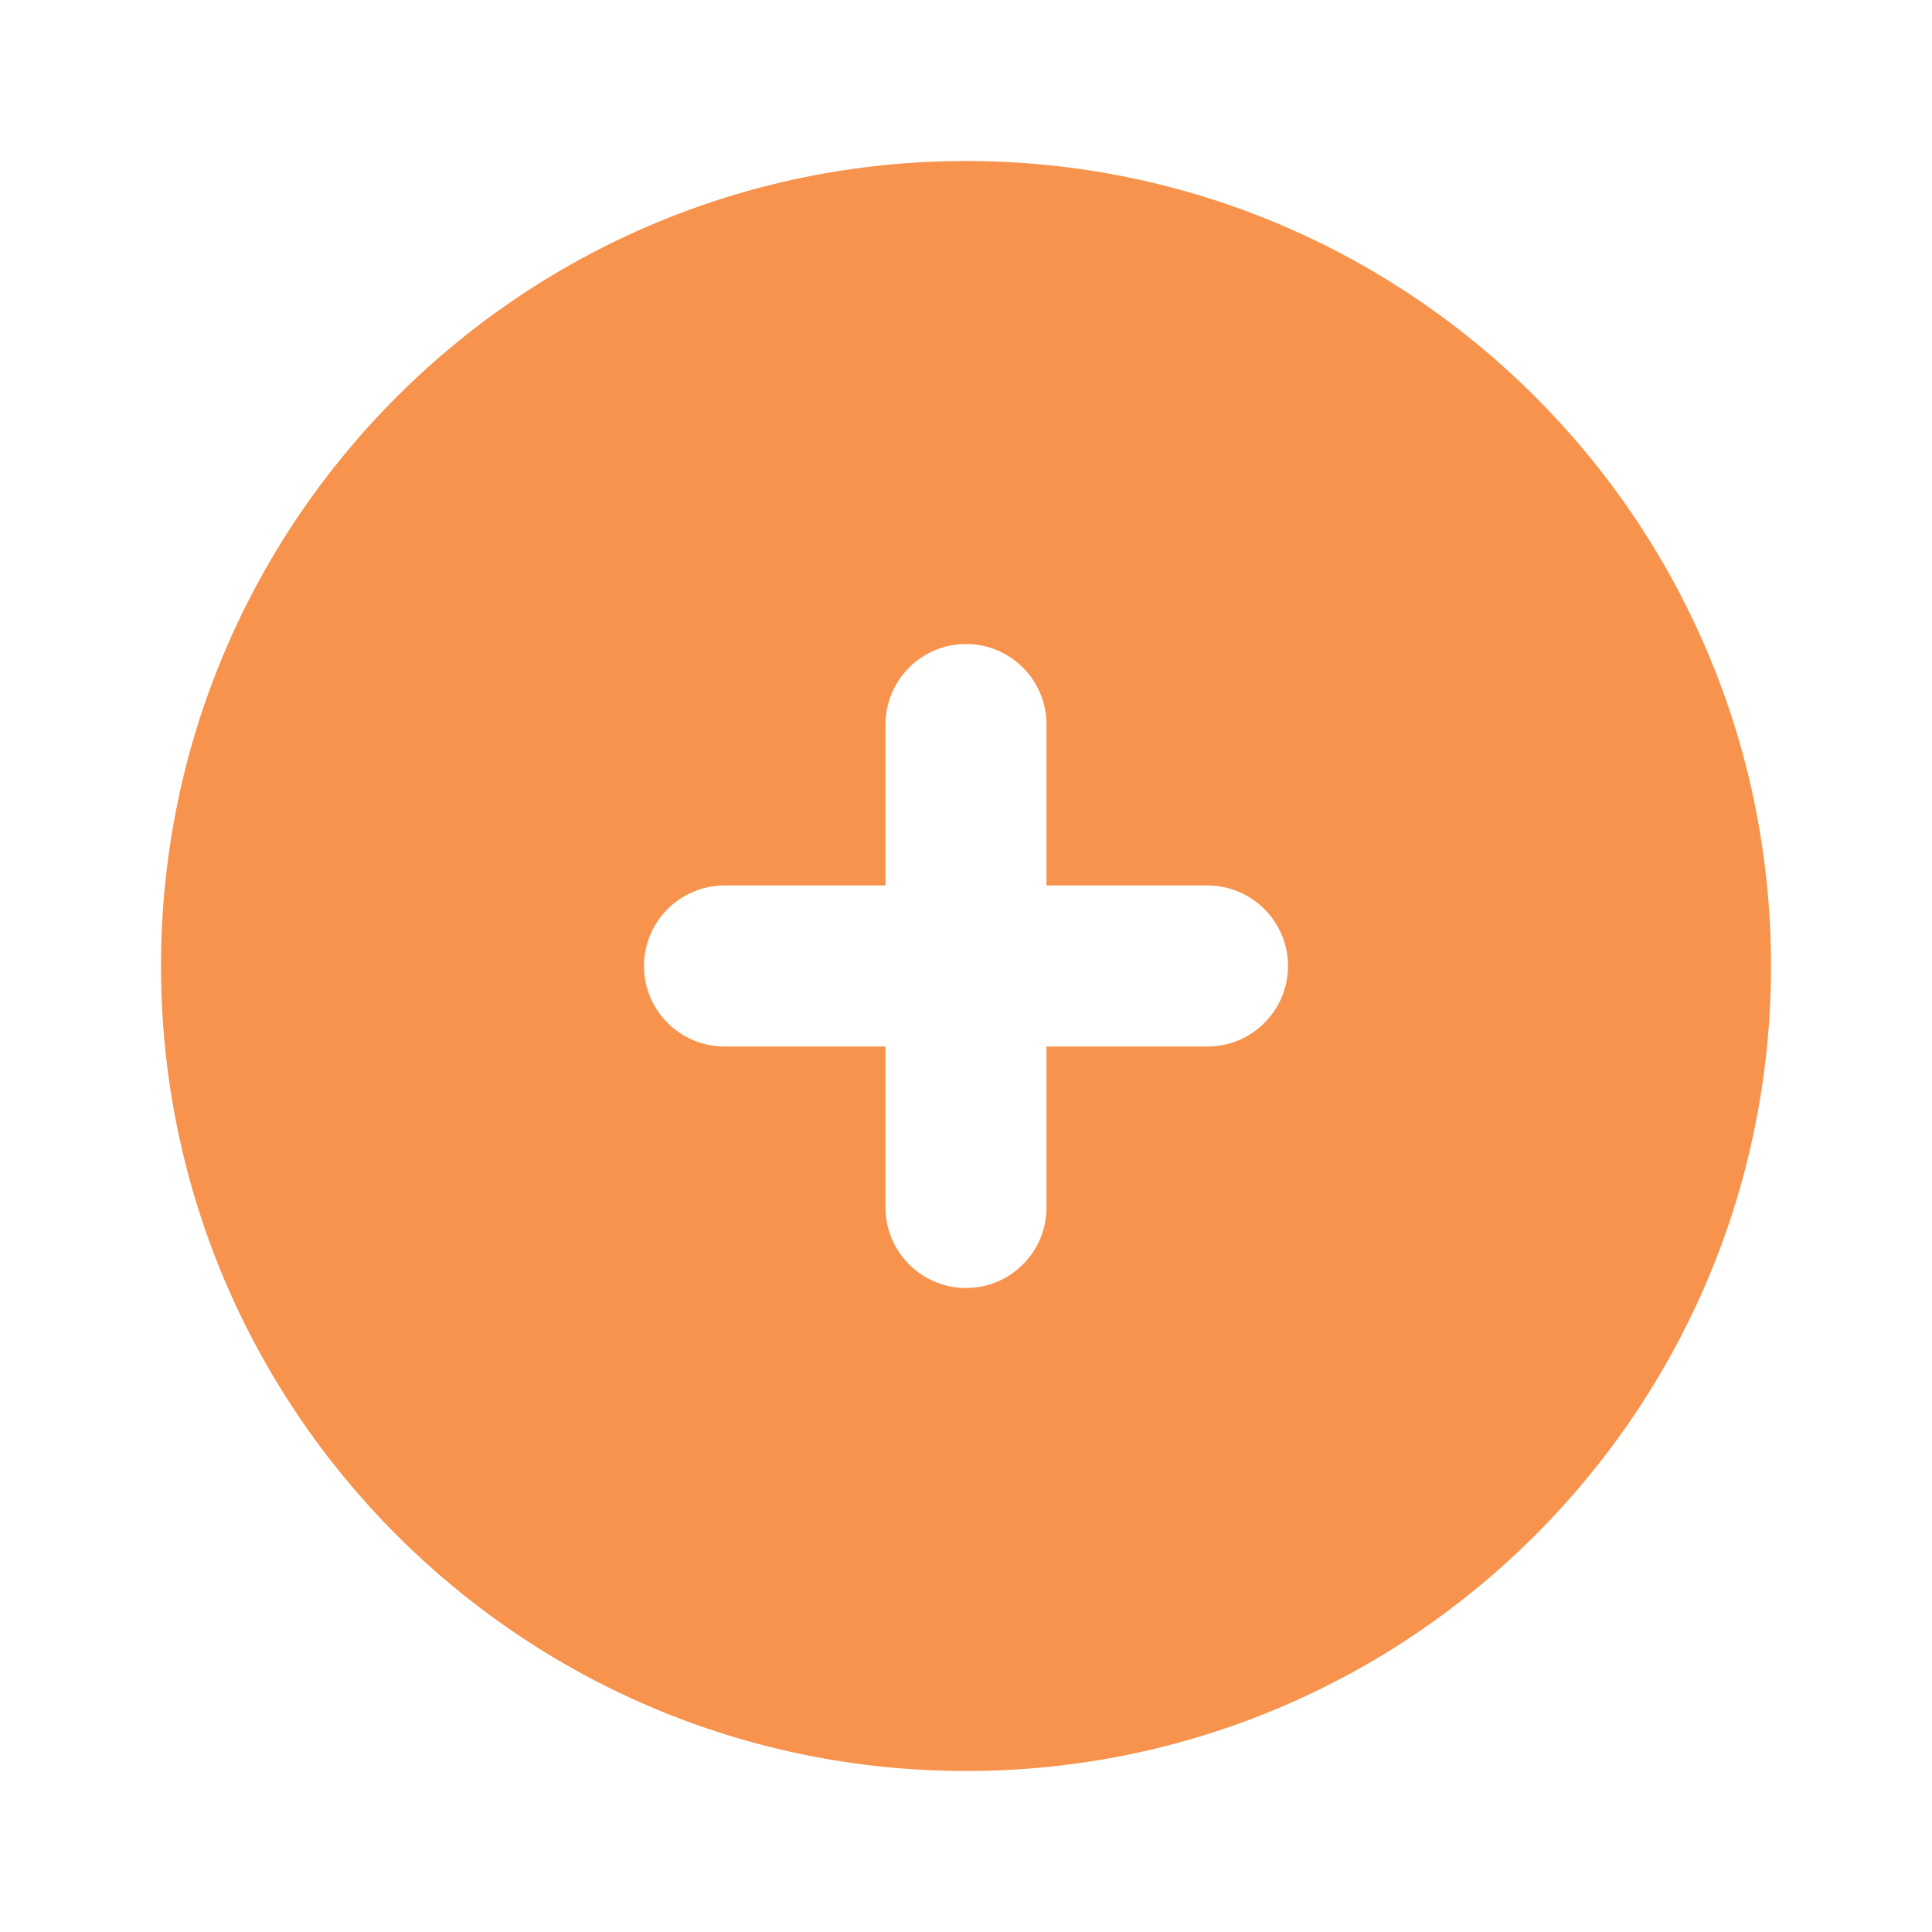
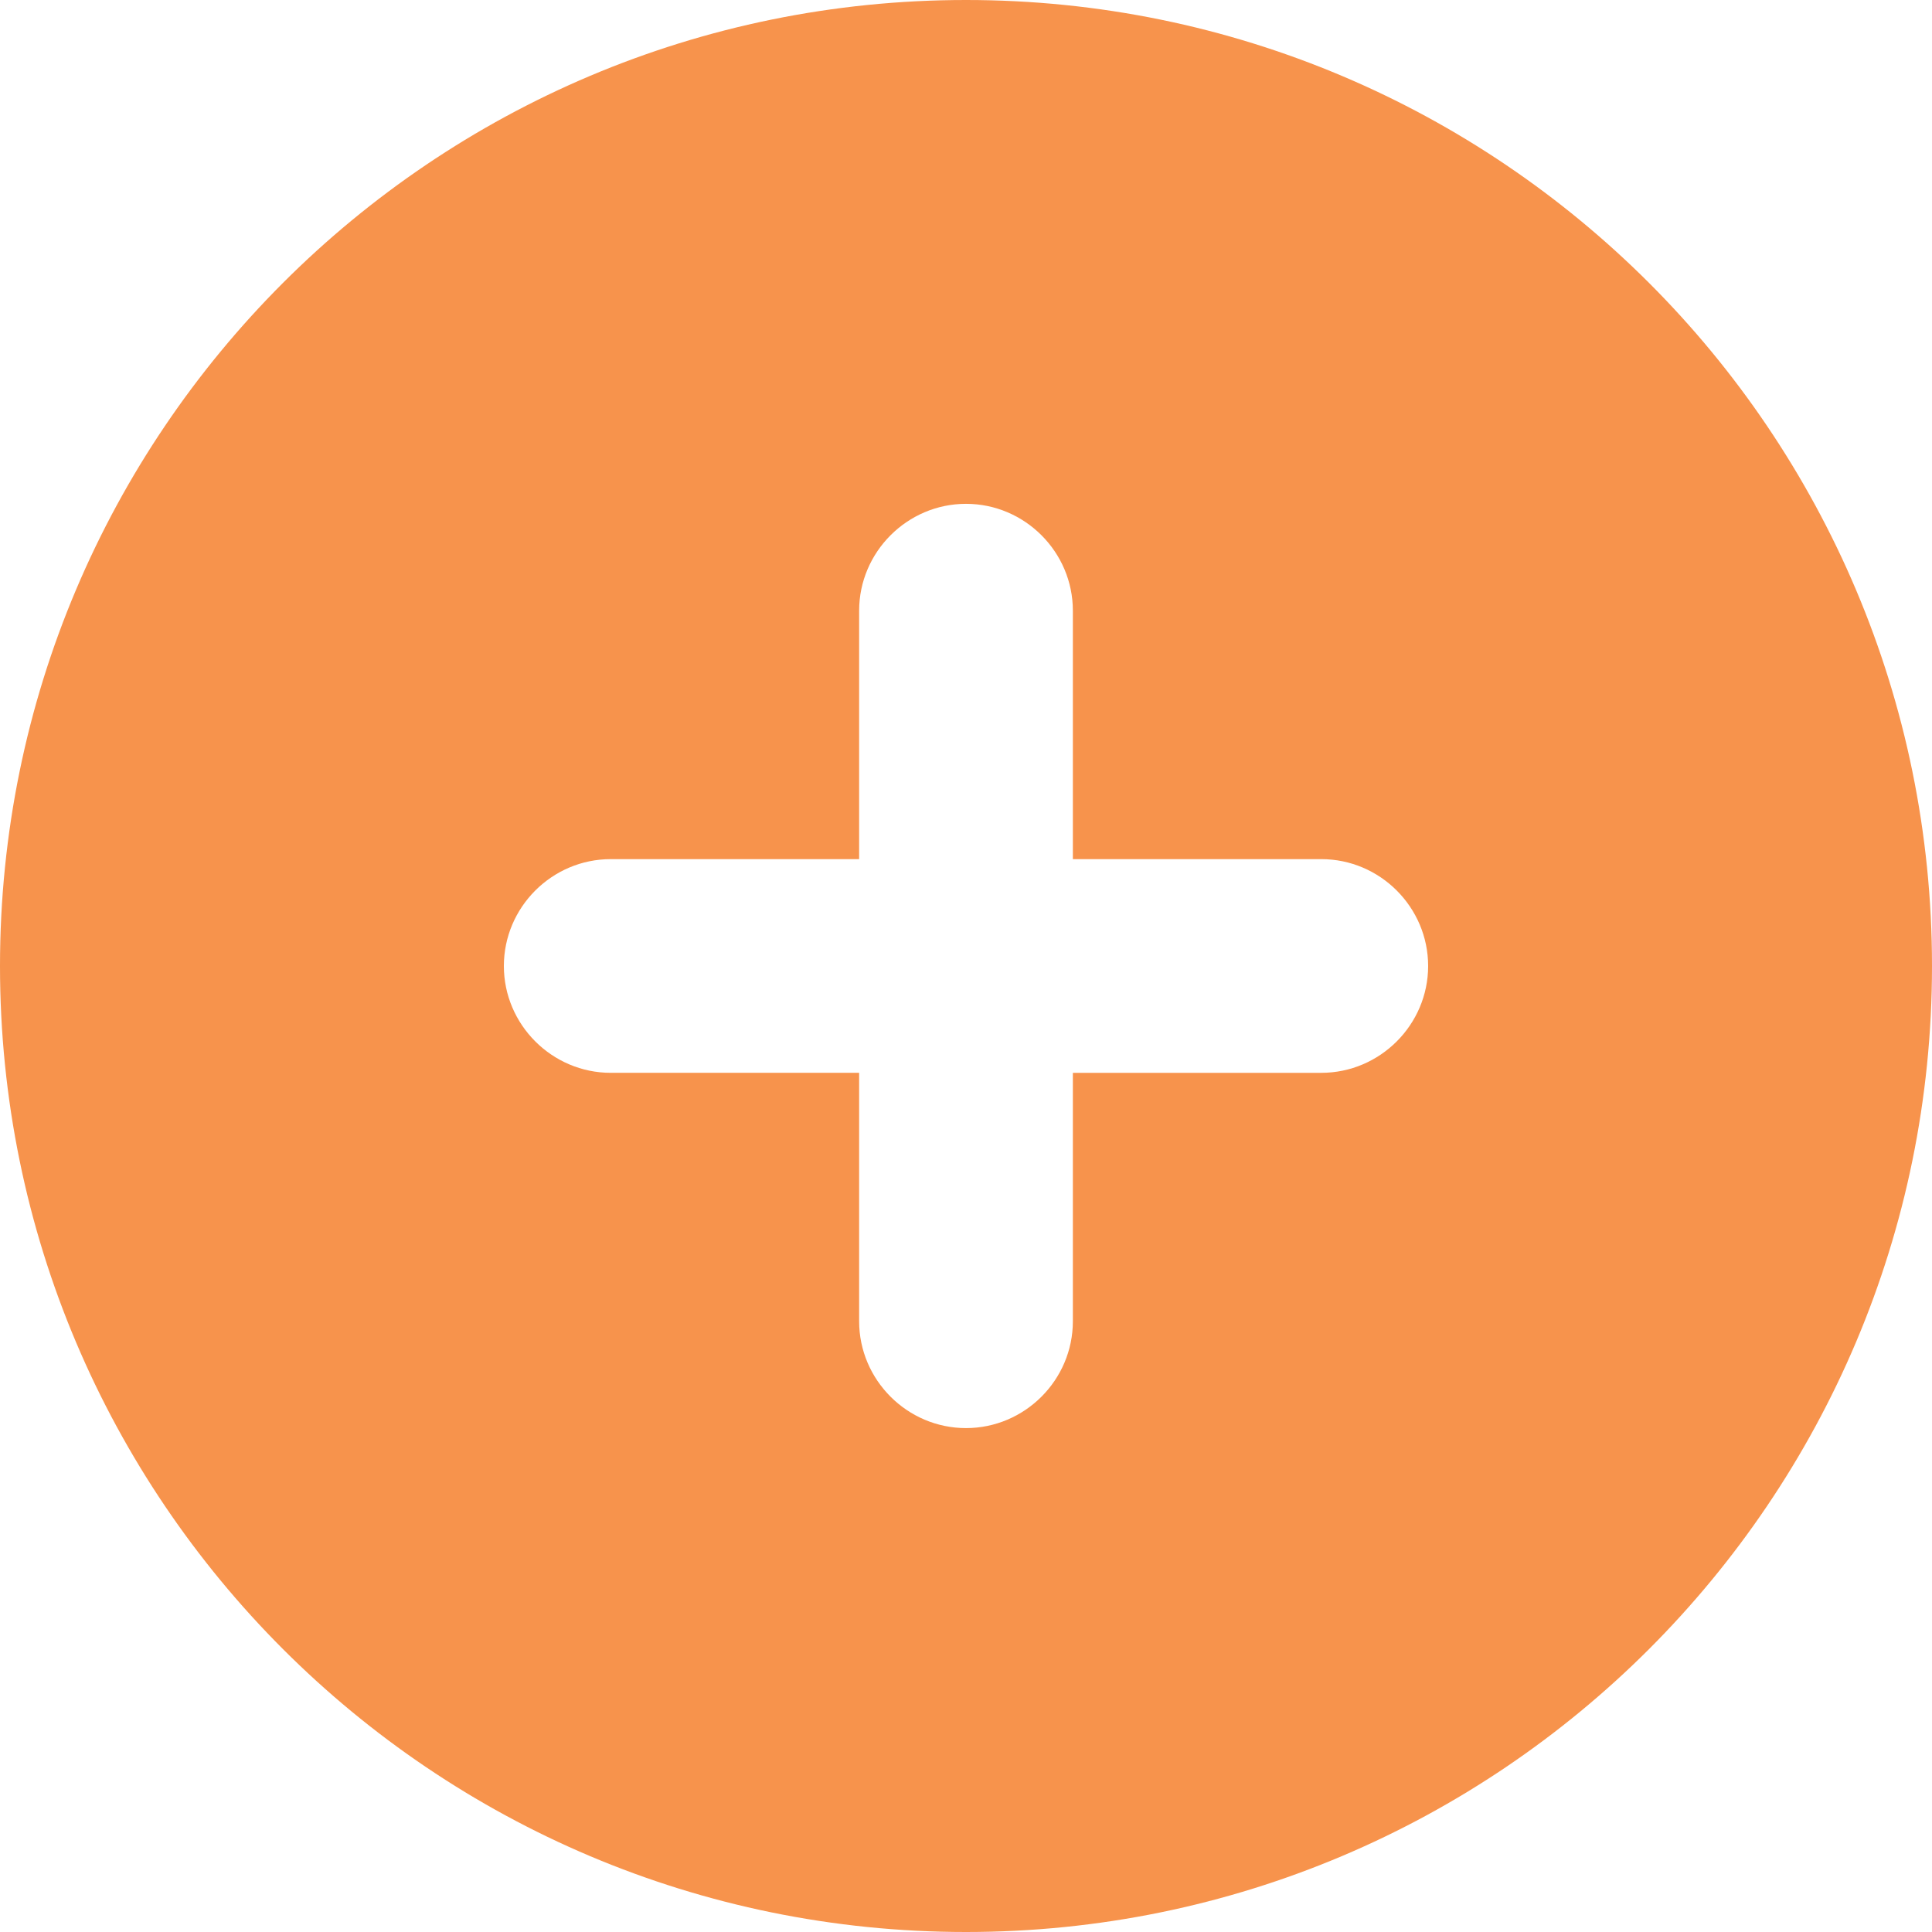
- <svg xmlns="http://www.w3.org/2000/svg" width="800px" height="800px" viewBox="0 0 24 24" fill="none">
-   <rect width="24" height="24" fill="none" />
-   <path fill-rule="evenodd" clip-rule="evenodd" d="M13 9C13 8.448 12.552 8 12 8C11.448 8 11 8.448 11 9V11H9C8.448 11 8 11.448 8 12C8 12.552 8.448 13 9 13H11V15C11 15.552 11.448 16 12 16C12.552 16 13 15.552 13 15V13H15C15.552 13 16 12.552 16 12C16 11.448 15.552 11 15 11H13V9ZM2 12C2 6.477 6.477 2 12 2C17.523 2 22 6.477 22 12C22 17.523 17.523 22 12 22C6.477 22 2 17.523 2 12Z" fill="#F7934C" />
+ <svg xmlns="http://www.w3.org/2000/svg" fill="#F7934C" shape-rendering="geometricPrecision" text-rendering="geometricPrecision" image-rendering="optimizeQuality" fill-rule="evenodd" clip-rule="evenodd" viewBox="0 0 512 512">
+   <path d="M256 0c70.68 0 134.69 28.66 181.02 74.98C483.34 121.29 512 185.31 512 256c0 70.69-28.66 134.69-74.98 181.02C390.69 483.34 326.68 512 256 512c-70.69 0-134.71-28.66-181.02-74.98C28.66 390.69 0 326.68 0 256c0-70.69 28.66-134.69 74.98-181.02C121.29 28.66 185.31 0 256 0zm122.47 256c0 15.57-12.77 28.31-28.31 28.31h-65.84v65.84c0 15.57-12.76 28.31-28.32 28.31-15.57 0-28.32-12.77-28.32-28.31v-65.84h-65.83c-15.55 0-28.32-12.76-28.32-28.31 0-15.56 12.74-28.32 28.32-28.32h65.83v-65.84c0-15.55 12.77-28.32 28.32-28.32 15.56 0 28.32 12.74 28.32 28.32v65.84h65.84c15.57 0 28.31 12.75 28.31 28.32z" />
</svg>
